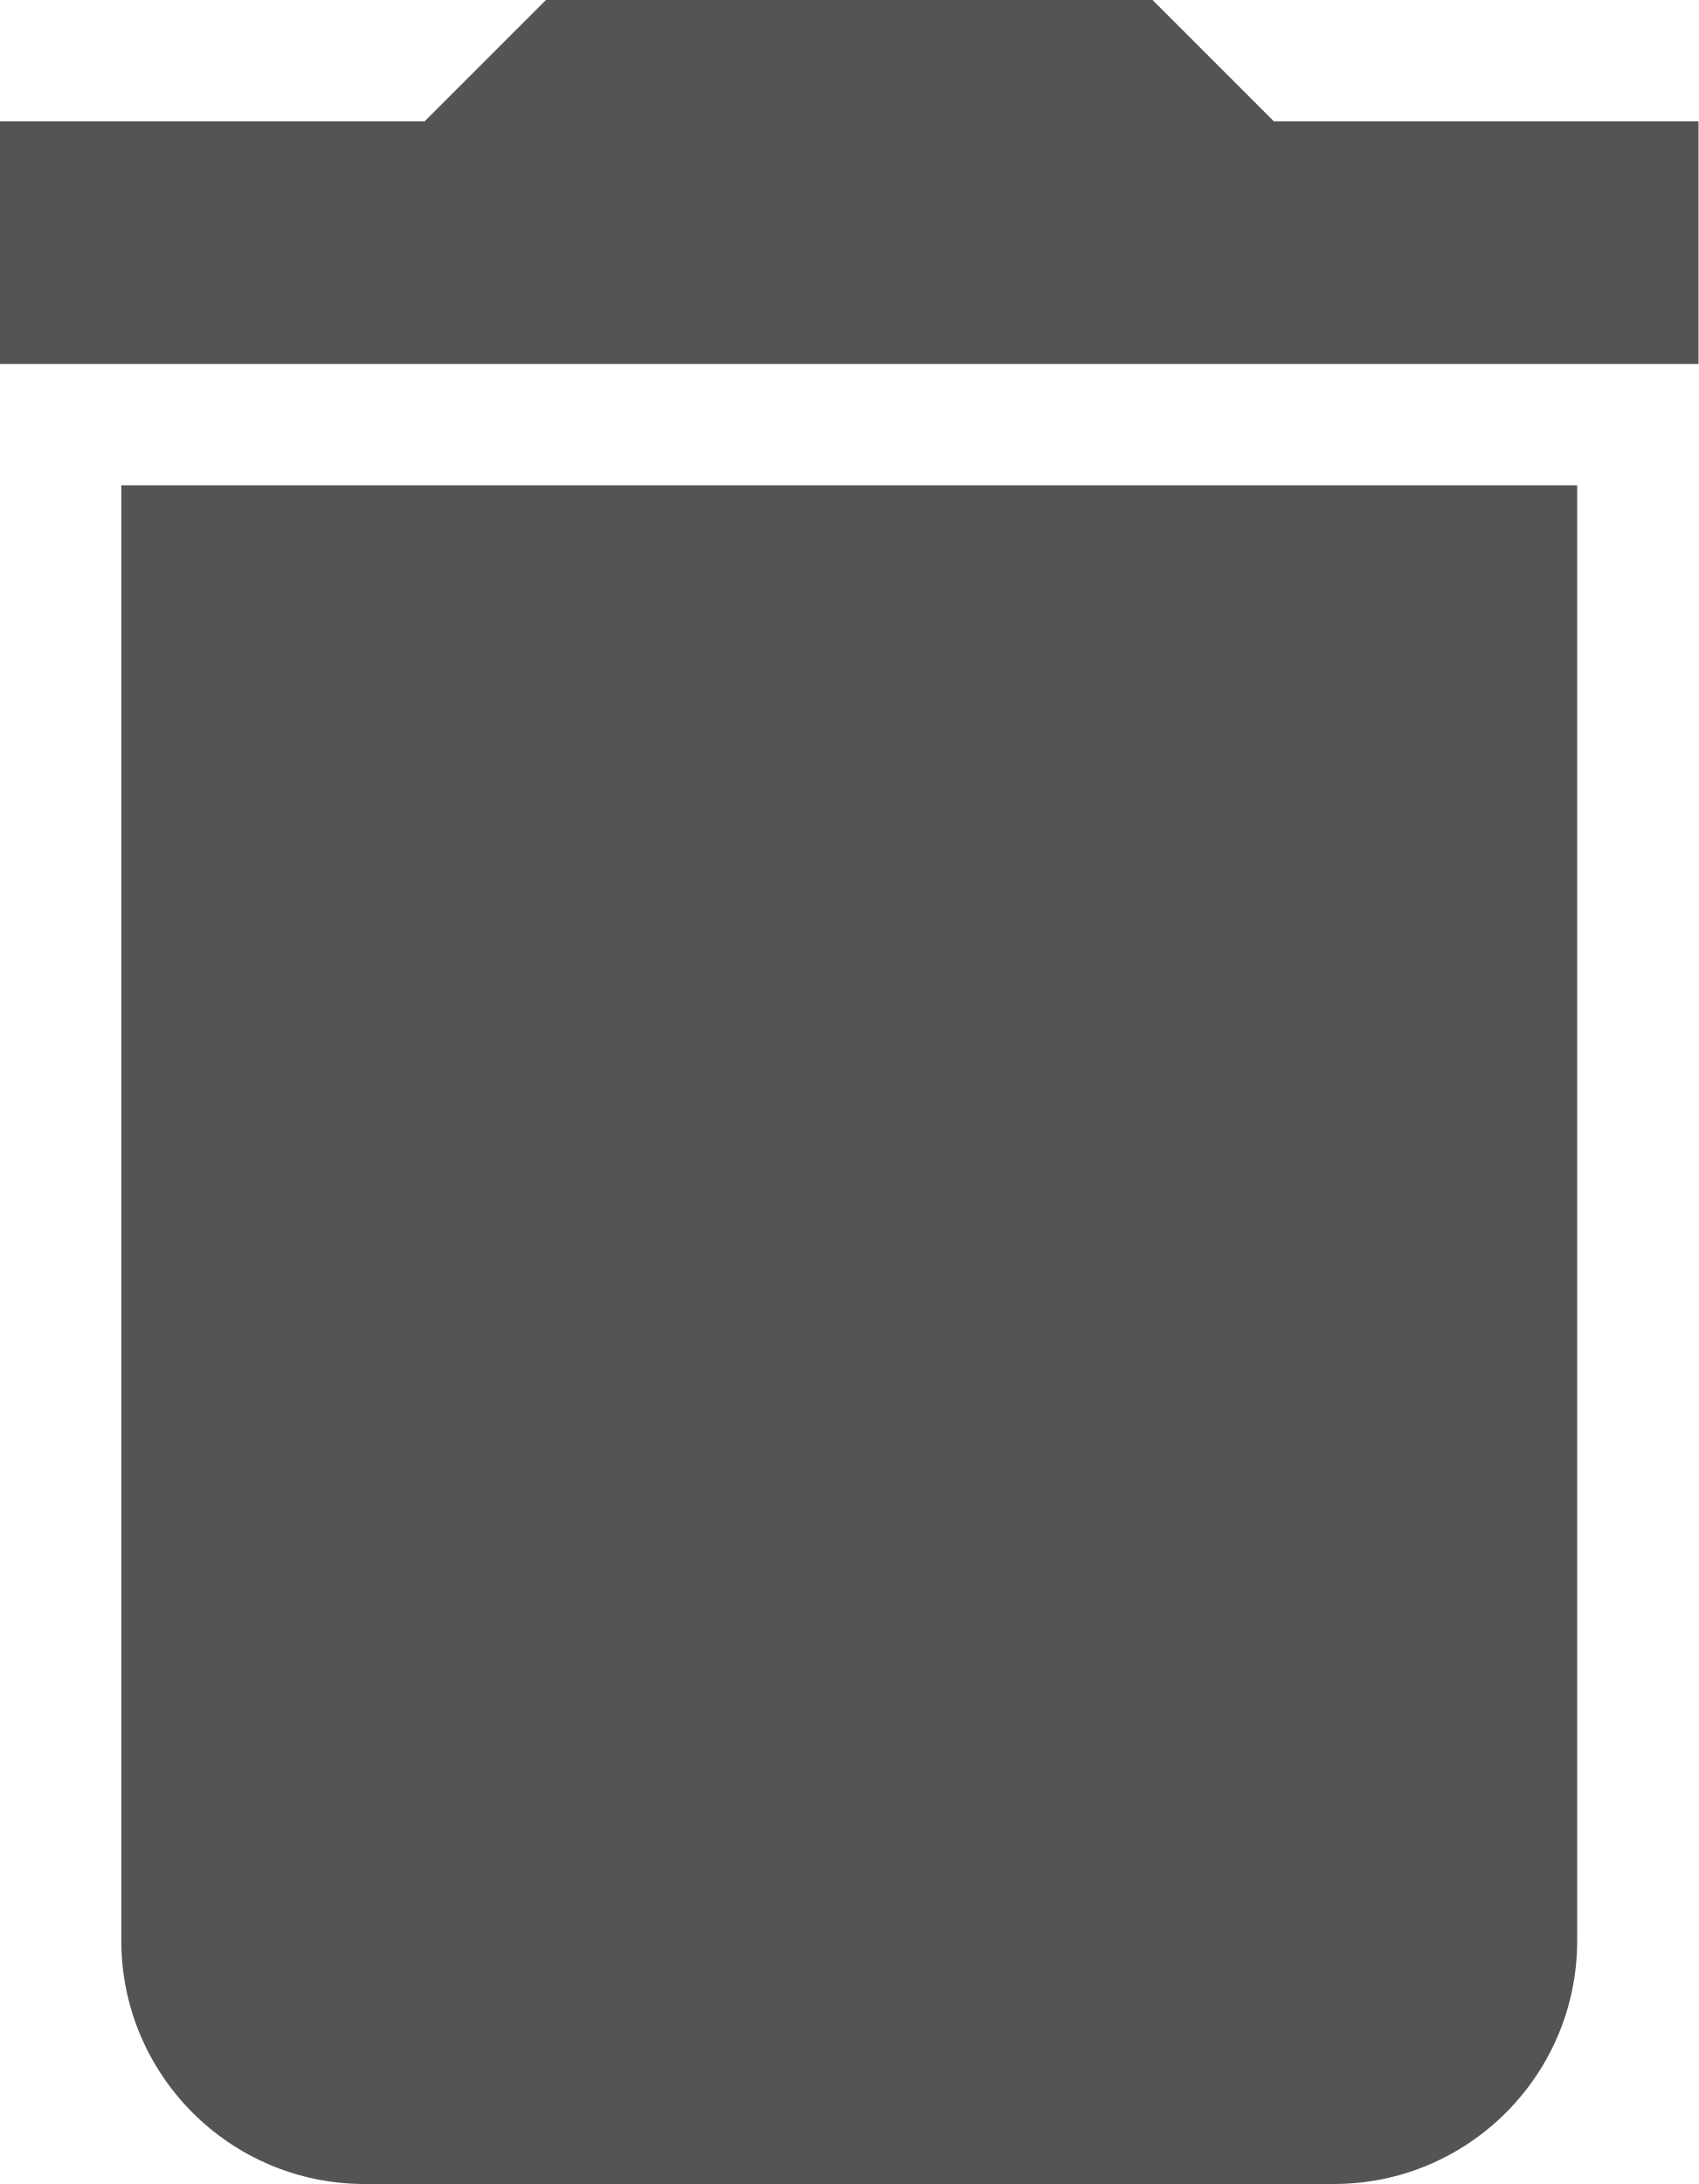
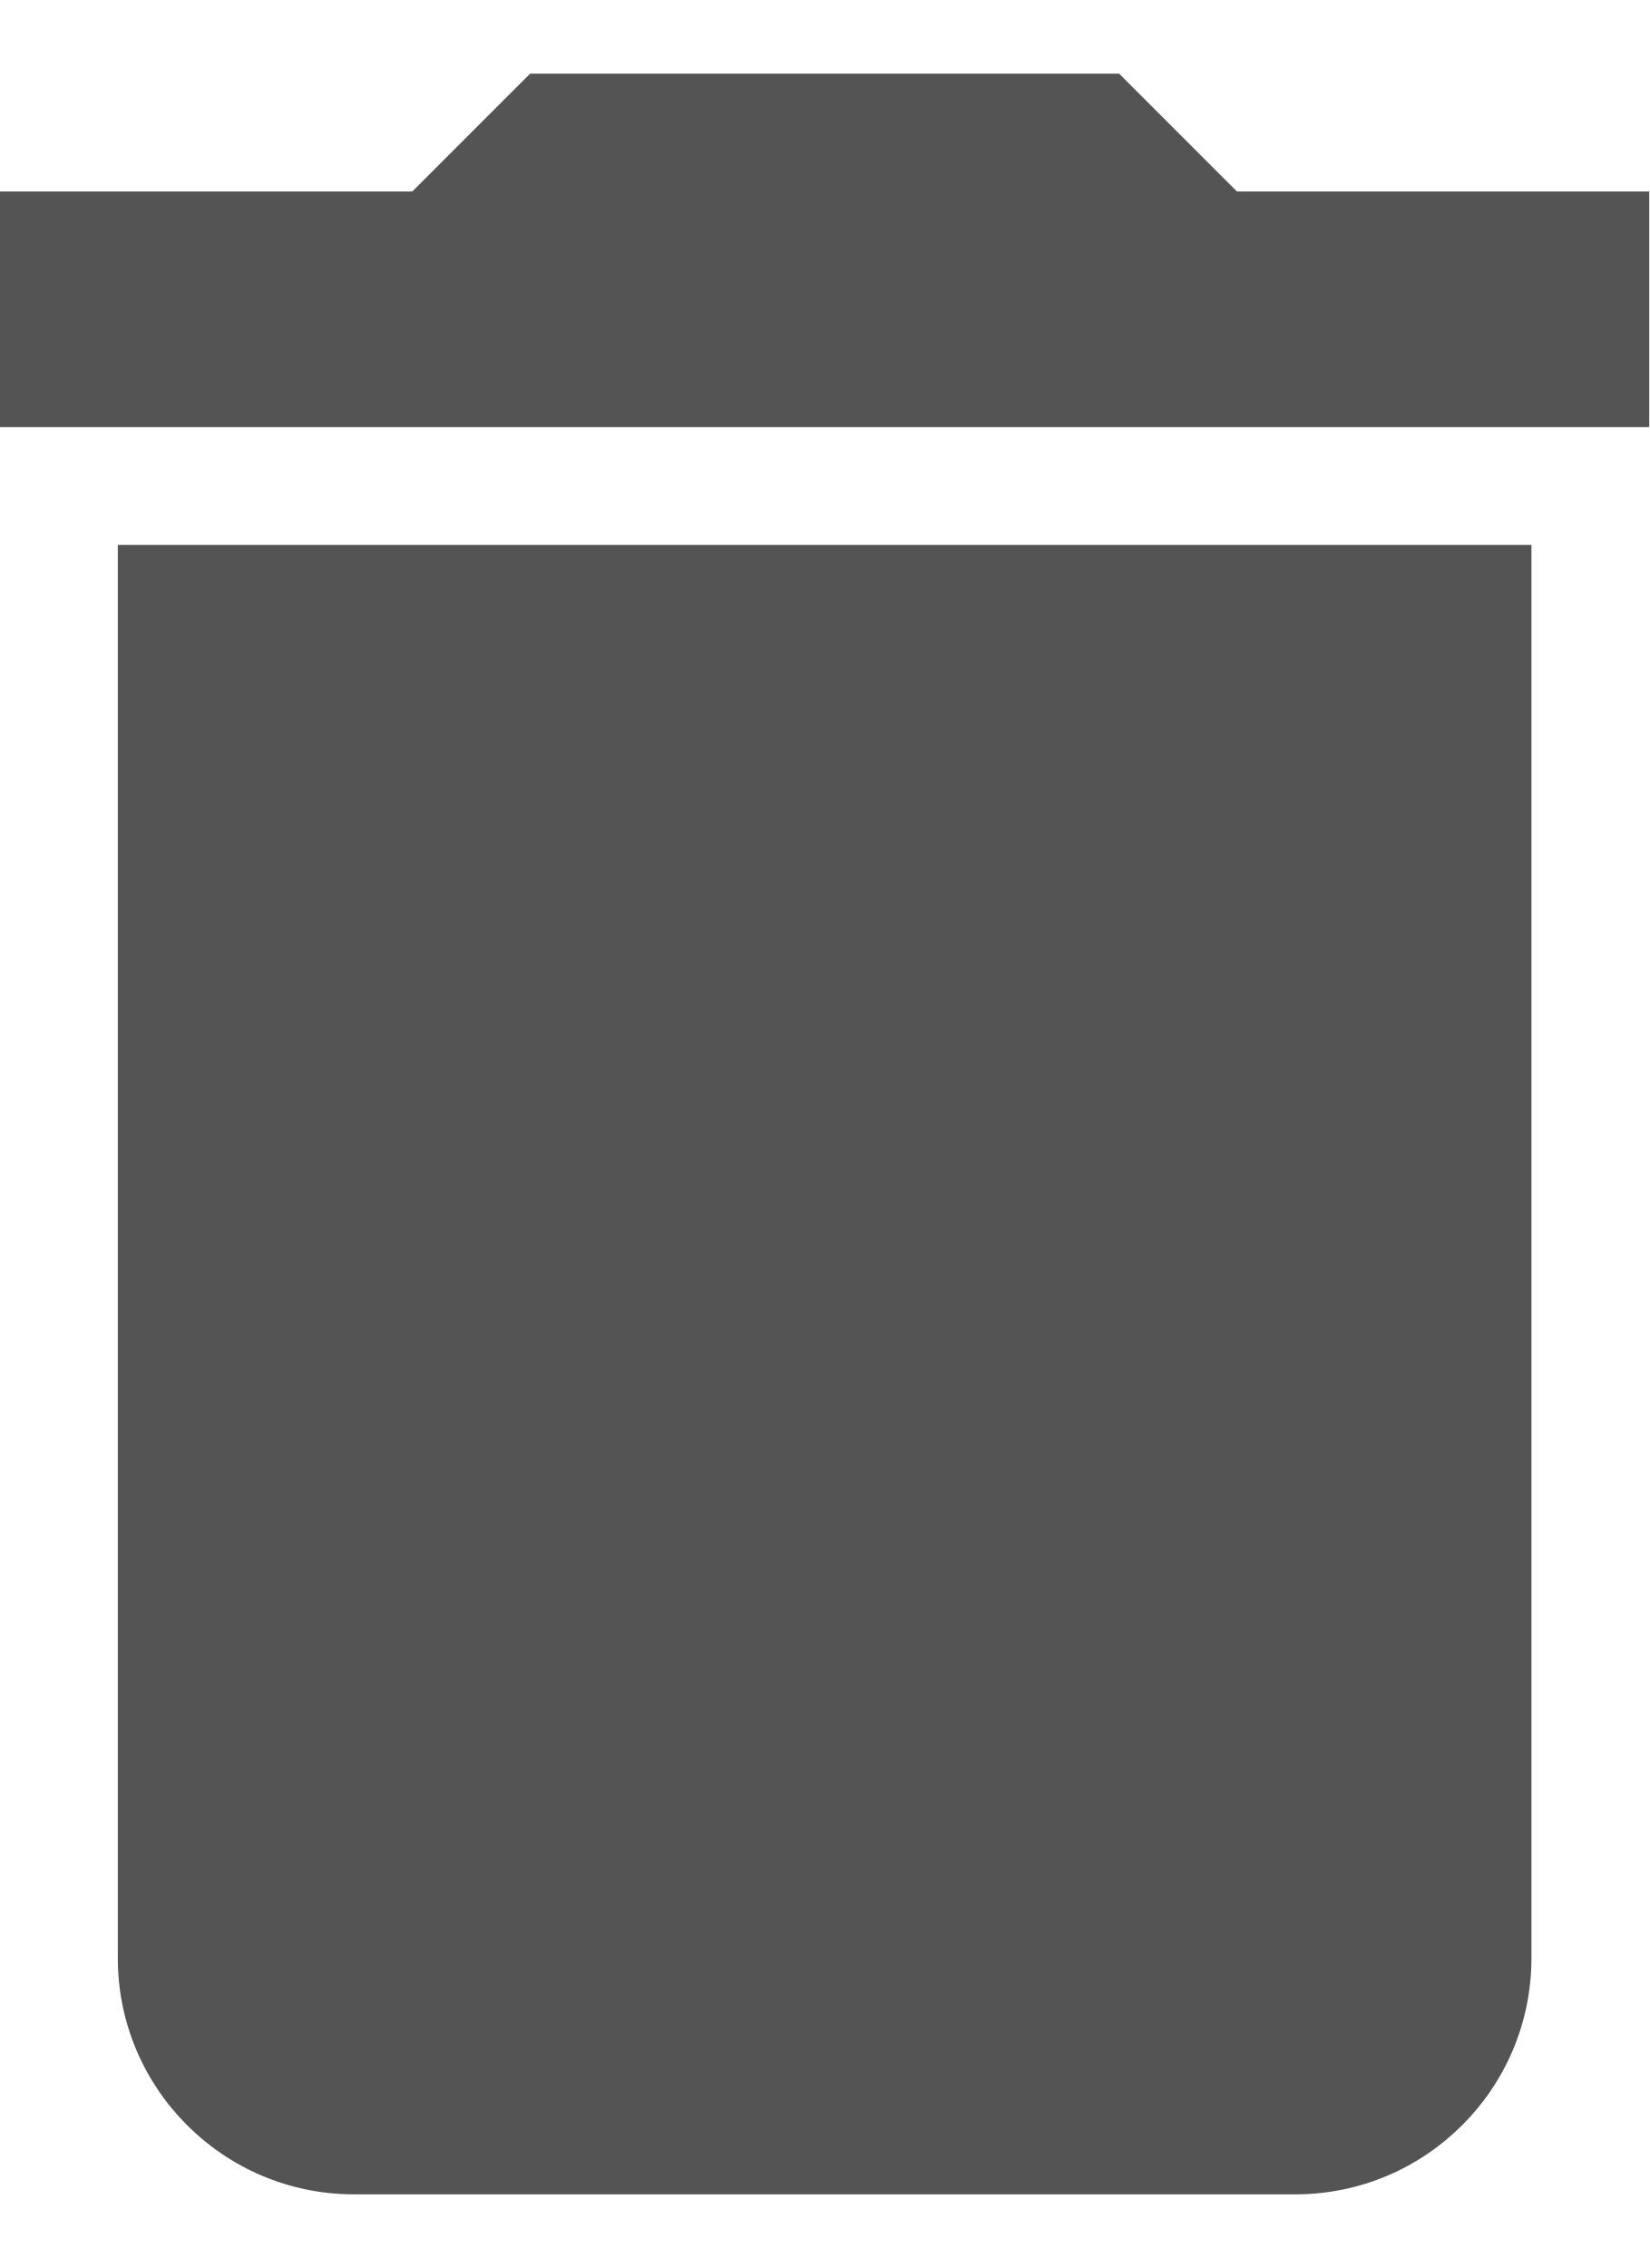
- <svg xmlns="http://www.w3.org/2000/svg" width="21" height="27" viewBox="0 0 21 27">
+ <svg xmlns="http://www.w3.org/2000/svg" width="16" height="22" viewBox="0 0 21 27">
  <defs>
    <style>.a{fill:rgba(56,54,54,0.85);}</style>
  </defs>
  <path class="a" d="M9,28.5a3.009,3.009,0,0,0,3,3H24a3.009,3.009,0,0,0,3-3v-18H9ZM28.5,6H23.25l-1.5-1.5h-7.5L12.75,6H7.5V9h21Z" transform="translate(-7.5 -4.5)" />
</svg>
